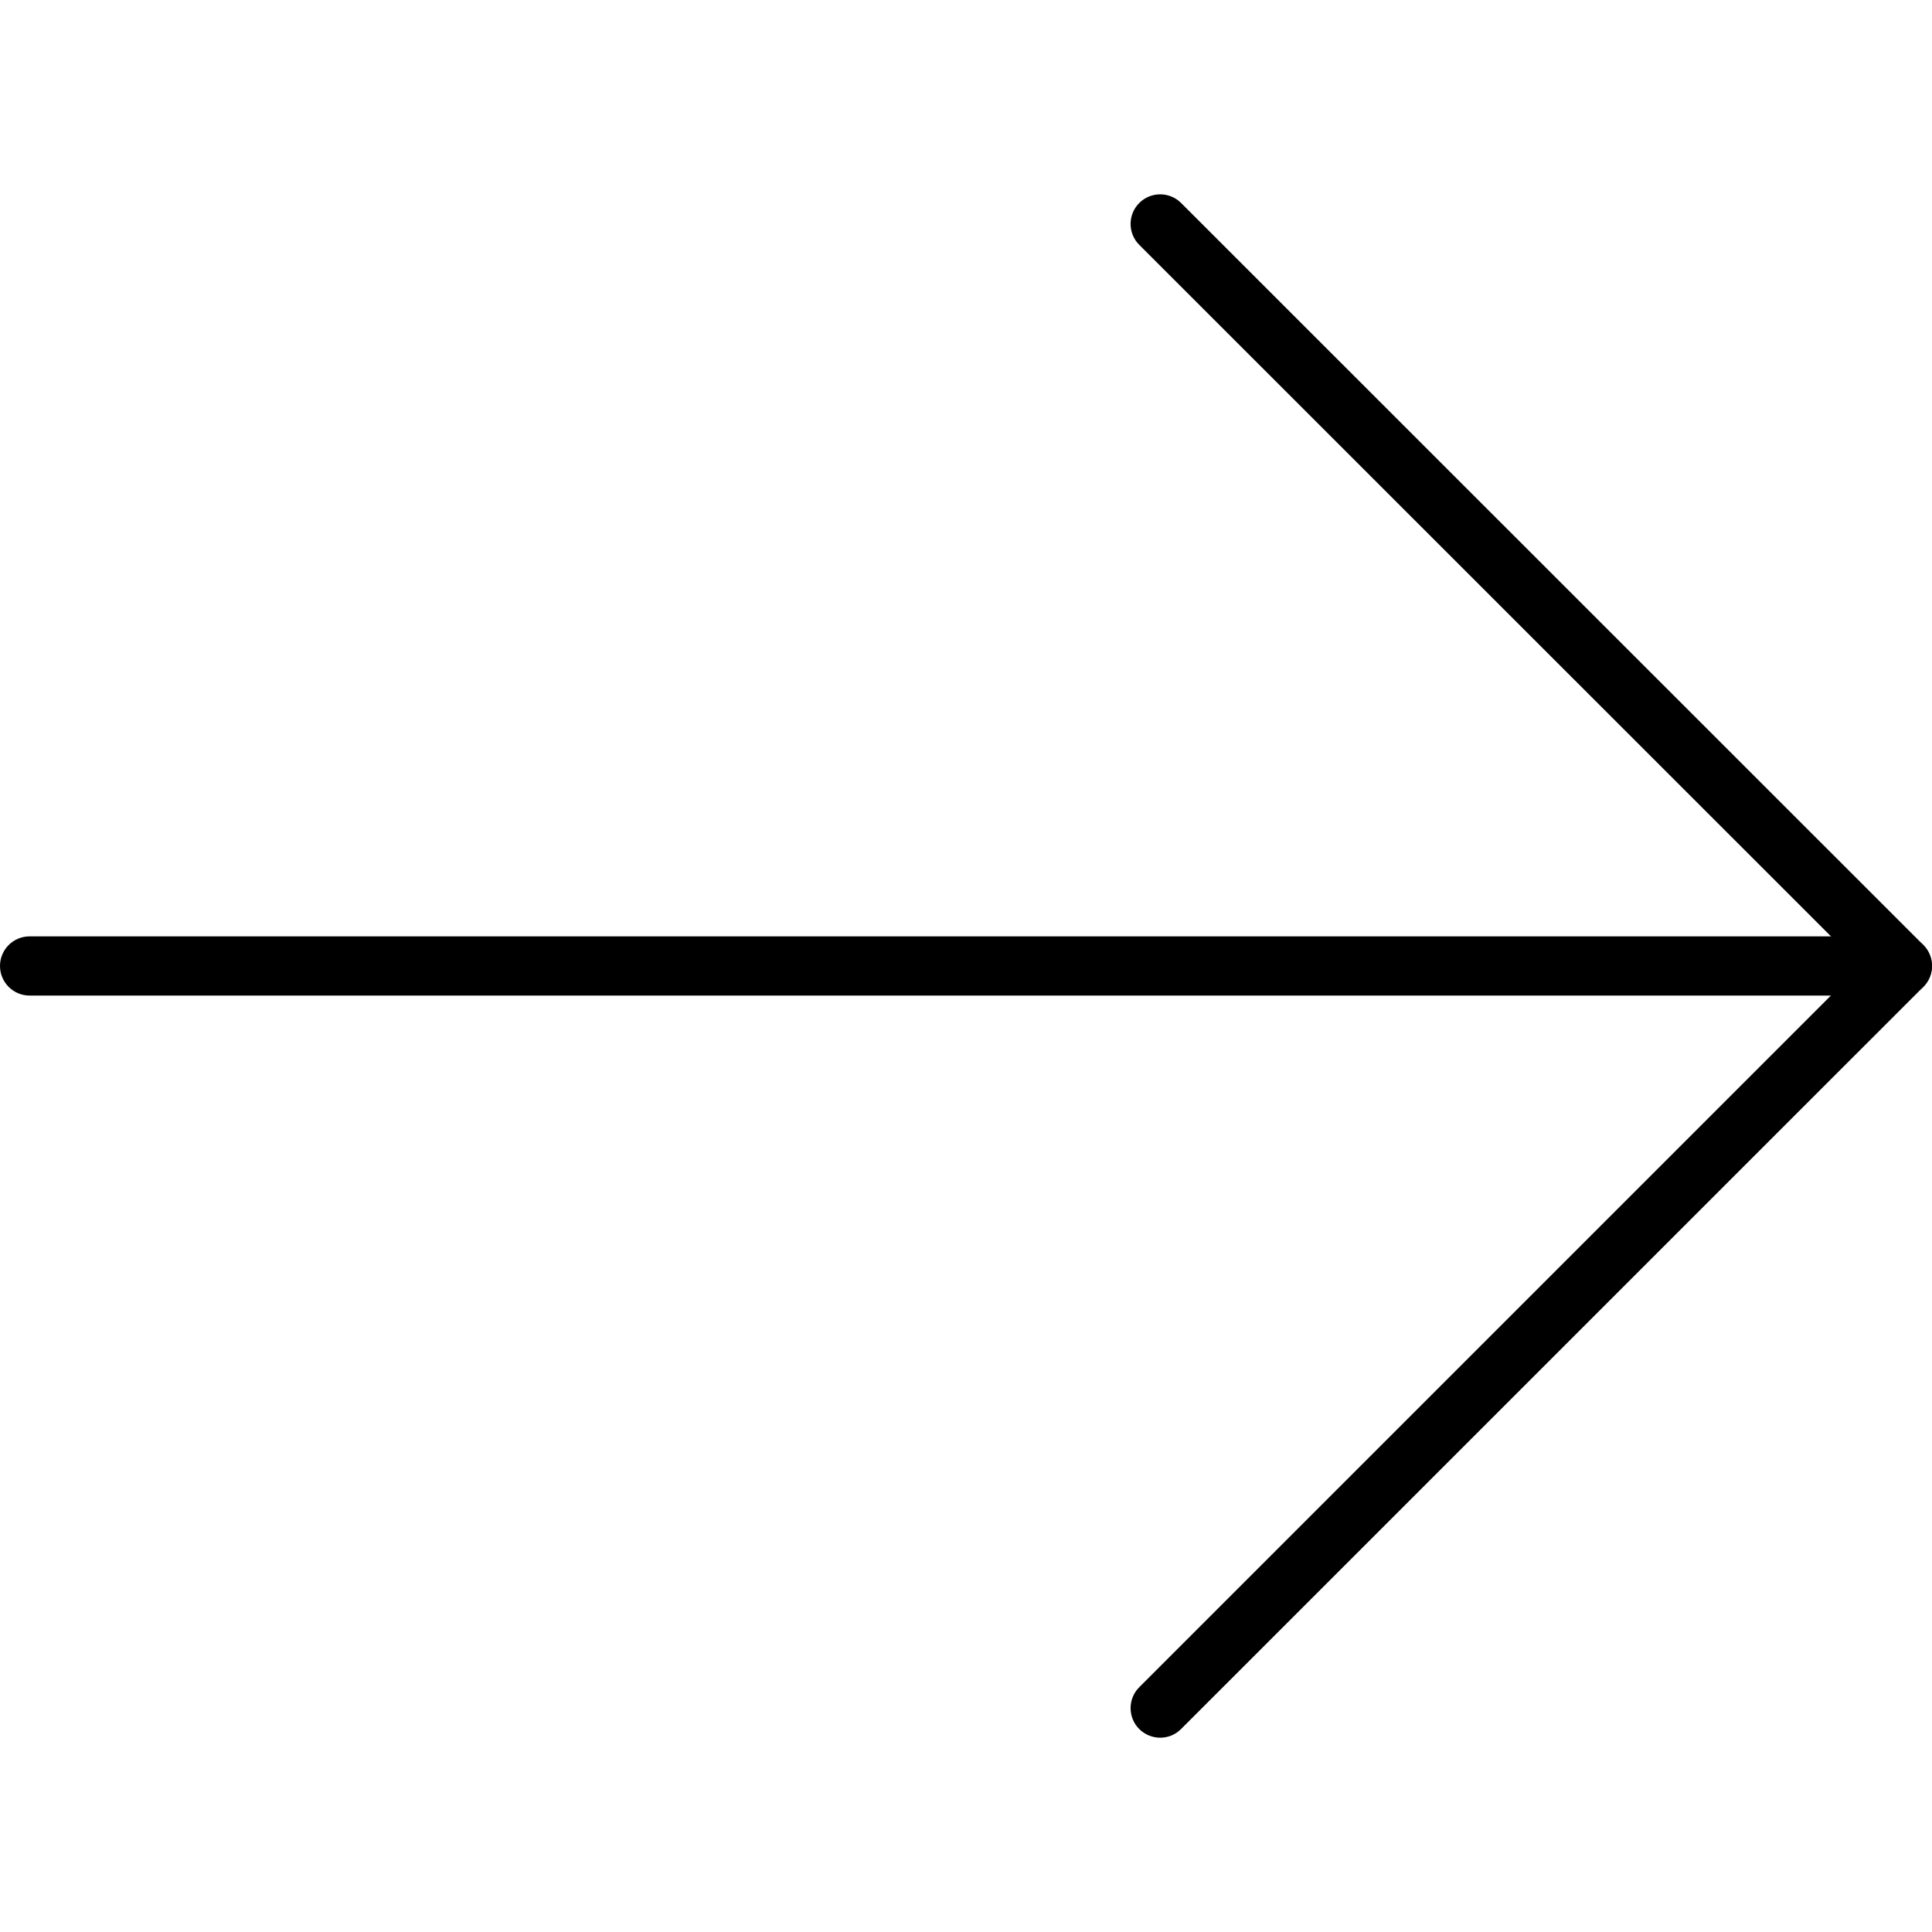
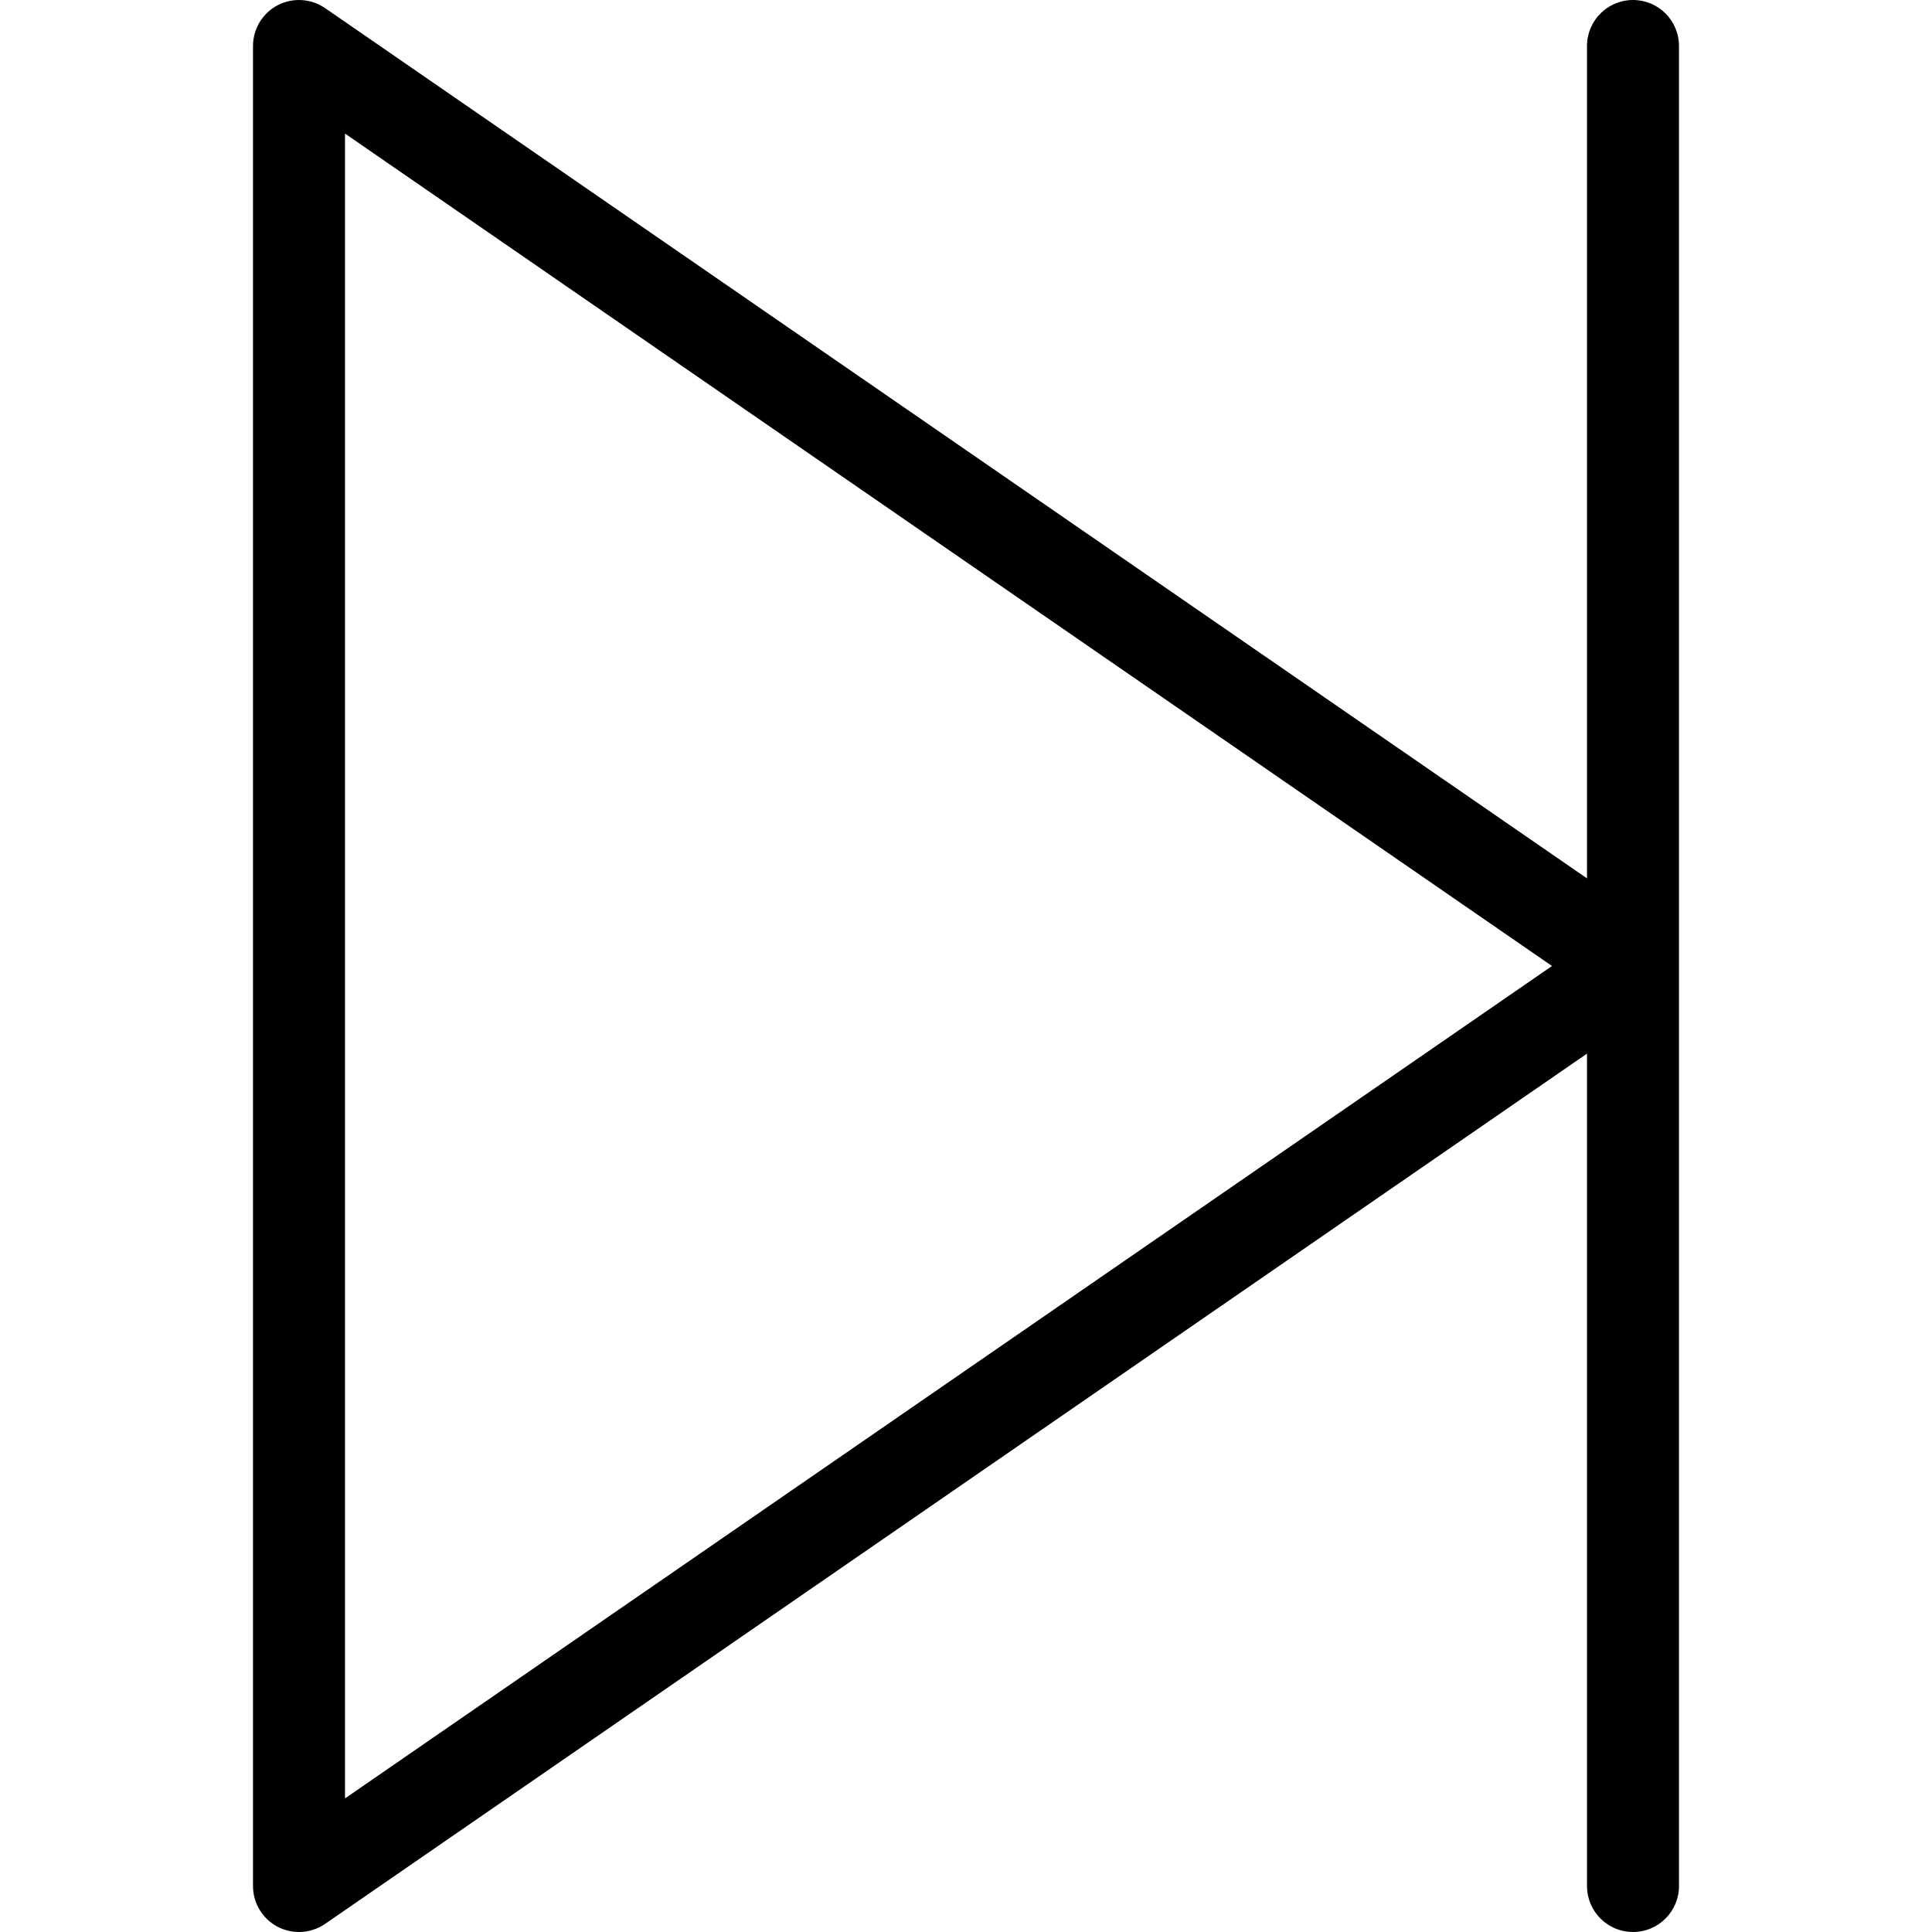
- <svg xmlns="http://www.w3.org/2000/svg" version="1.1" id="Capa_1" x="0px" y="0px" viewBox="0 0 32.635 32.635" style="enable-background:new 0 0 32.635 32.635;" xml:space="preserve">
-   <g>
-     <path d="M32.135,16.817H0.5c-0.276,0-0.5-0.224-0.5-0.5s0.224-0.5,0.5-0.5h31.635c0.276,0,0.5,0.224,0.5,0.5   S32.411,16.817,32.135,16.817z" />
-     <path d="M19.598,29.353c-0.128,0-0.256-0.049-0.354-0.146c-0.195-0.195-0.195-0.512,0-0.707l12.184-12.184L19.244,4.136   c-0.195-0.195-0.195-0.512,0-0.707s0.512-0.195,0.707,0l12.537,12.533c0.094,0.094,0.146,0.221,0.146,0.354   s-0.053,0.26-0.146,0.354L19.951,29.206C19.854,29.304,19.726,29.353,19.598,29.353z" />
-   </g>
+ <svg xmlns="http://www.w3.org/2000/svg" version="1.1" id="Capa_1" x="0px" y="0px" viewBox="0 0 42 42" style="enable-background:new 0 0 42 42;" xml:space="preserve">
+   <path d="M35.5,0c-0.552,0-1,0.447-1,1v18.095L7.068,0.177C6.762-0.034,6.364-0.057,6.035,0.114C5.706,0.287,5.5,0.628,5.5,1v40  c0,0.372,0.206,0.713,0.535,0.886C6.181,41.962,6.341,42,6.5,42c0.199,0,0.397-0.06,0.568-0.177L34.5,22.905V41c0,0.553,0.448,1,1,1  s1-0.447,1-1V1C36.5,0.447,36.052,0,35.5,0z M7.5,39.096V2.904L33.739,21L7.5,39.096z" />
  <g>
</g>
  <g>
</g>
  <g>
</g>
  <g>
</g>
  <g>
</g>
  <g>
</g>
  <g>
</g>
  <g>
</g>
  <g>
</g>
  <g>
</g>
  <g>
</g>
  <g>
</g>
  <g>
</g>
  <g>
</g>
  <g>
</g>
</svg>
